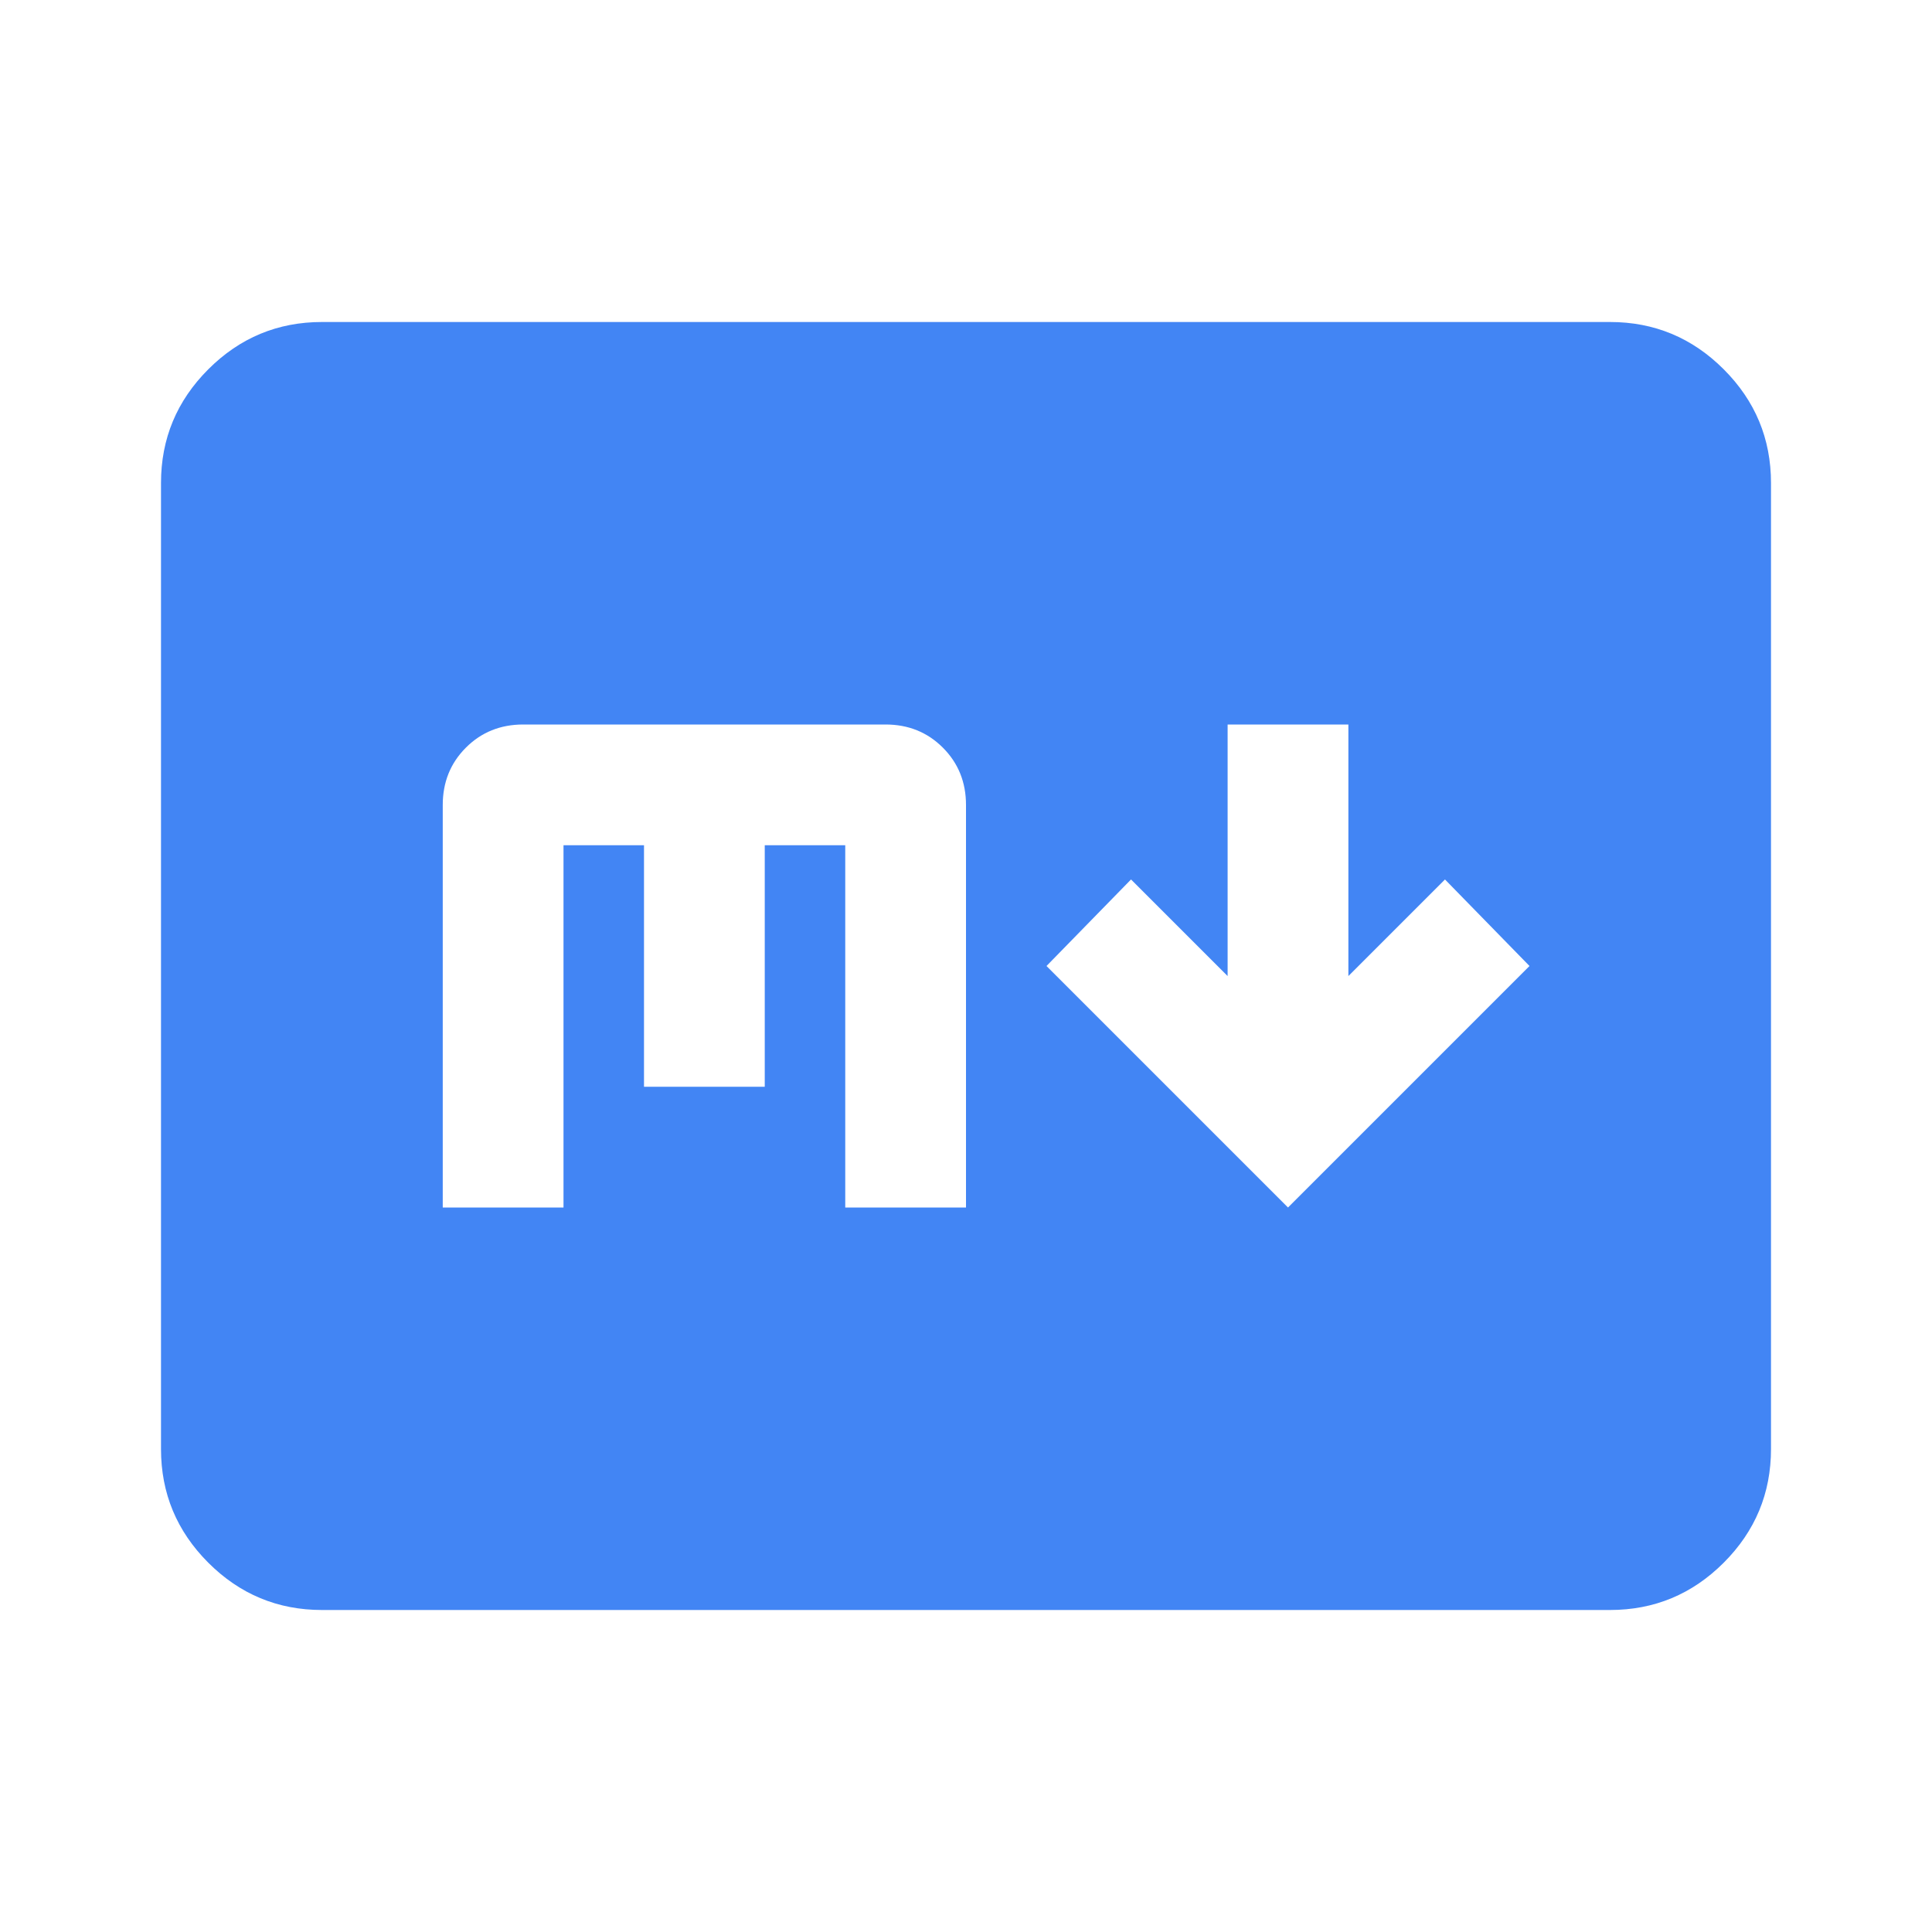
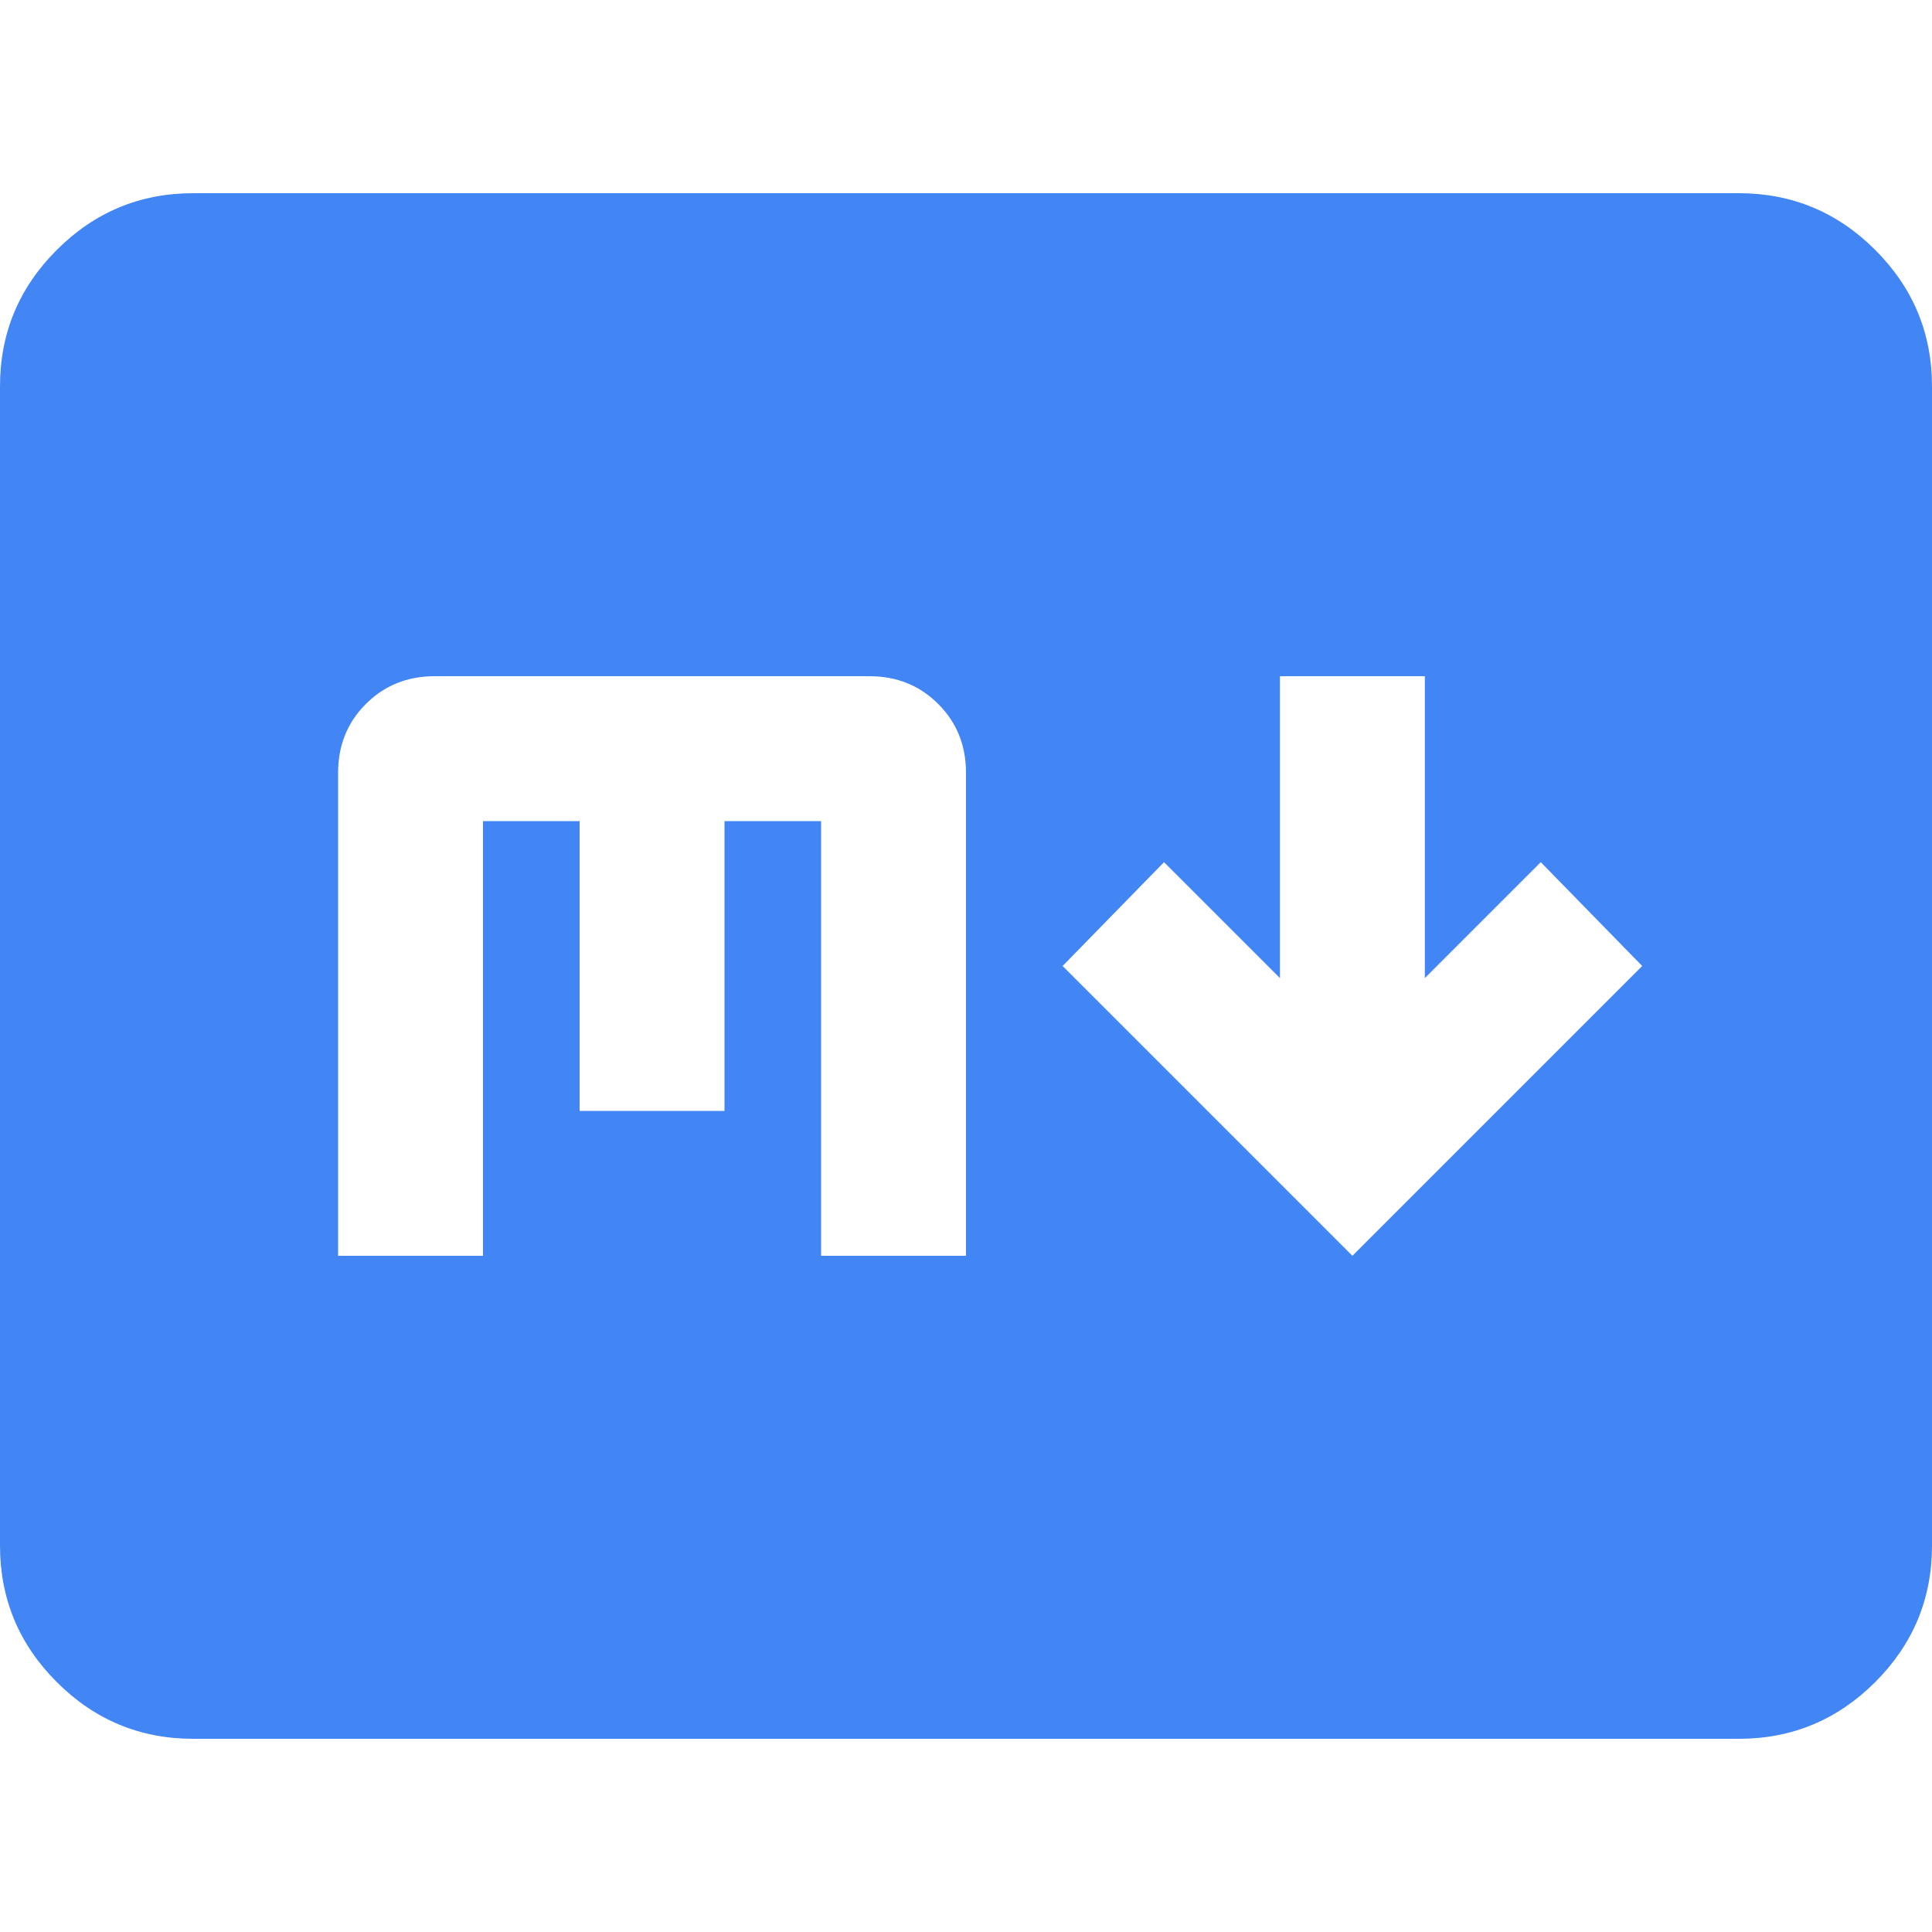
- <svg xmlns="http://www.w3.org/2000/svg" height="24" width="24" viewBox="0 -960 960 960" fill="rgb(66, 133, 244)" focusable="false">
+ <svg xmlns="http://www.w3.org/2000/svg" height="24" width="24" viewBox="80 -800 800 640" fill="rgb(66, 133, 244)" focusable="false">
  <path d="M640-360L760-480l-42-43l-48,48V-600H610v125l-48-48l-42,43L640-360ZM160-160q-33,0-56.5-23.5T80-240V-720q0-33 23.5-56.5T160-800H800q33,0 56.5,23.5T880-720v480q0,33-23.5,56.5T800-160H160Zm60-200h60V-540h40v120h60V-540h40v180h60V-560q0-17-11.5-28.5T440-600H260q-17,0-28.5,11.5T220-560v200Z" />
</svg>
